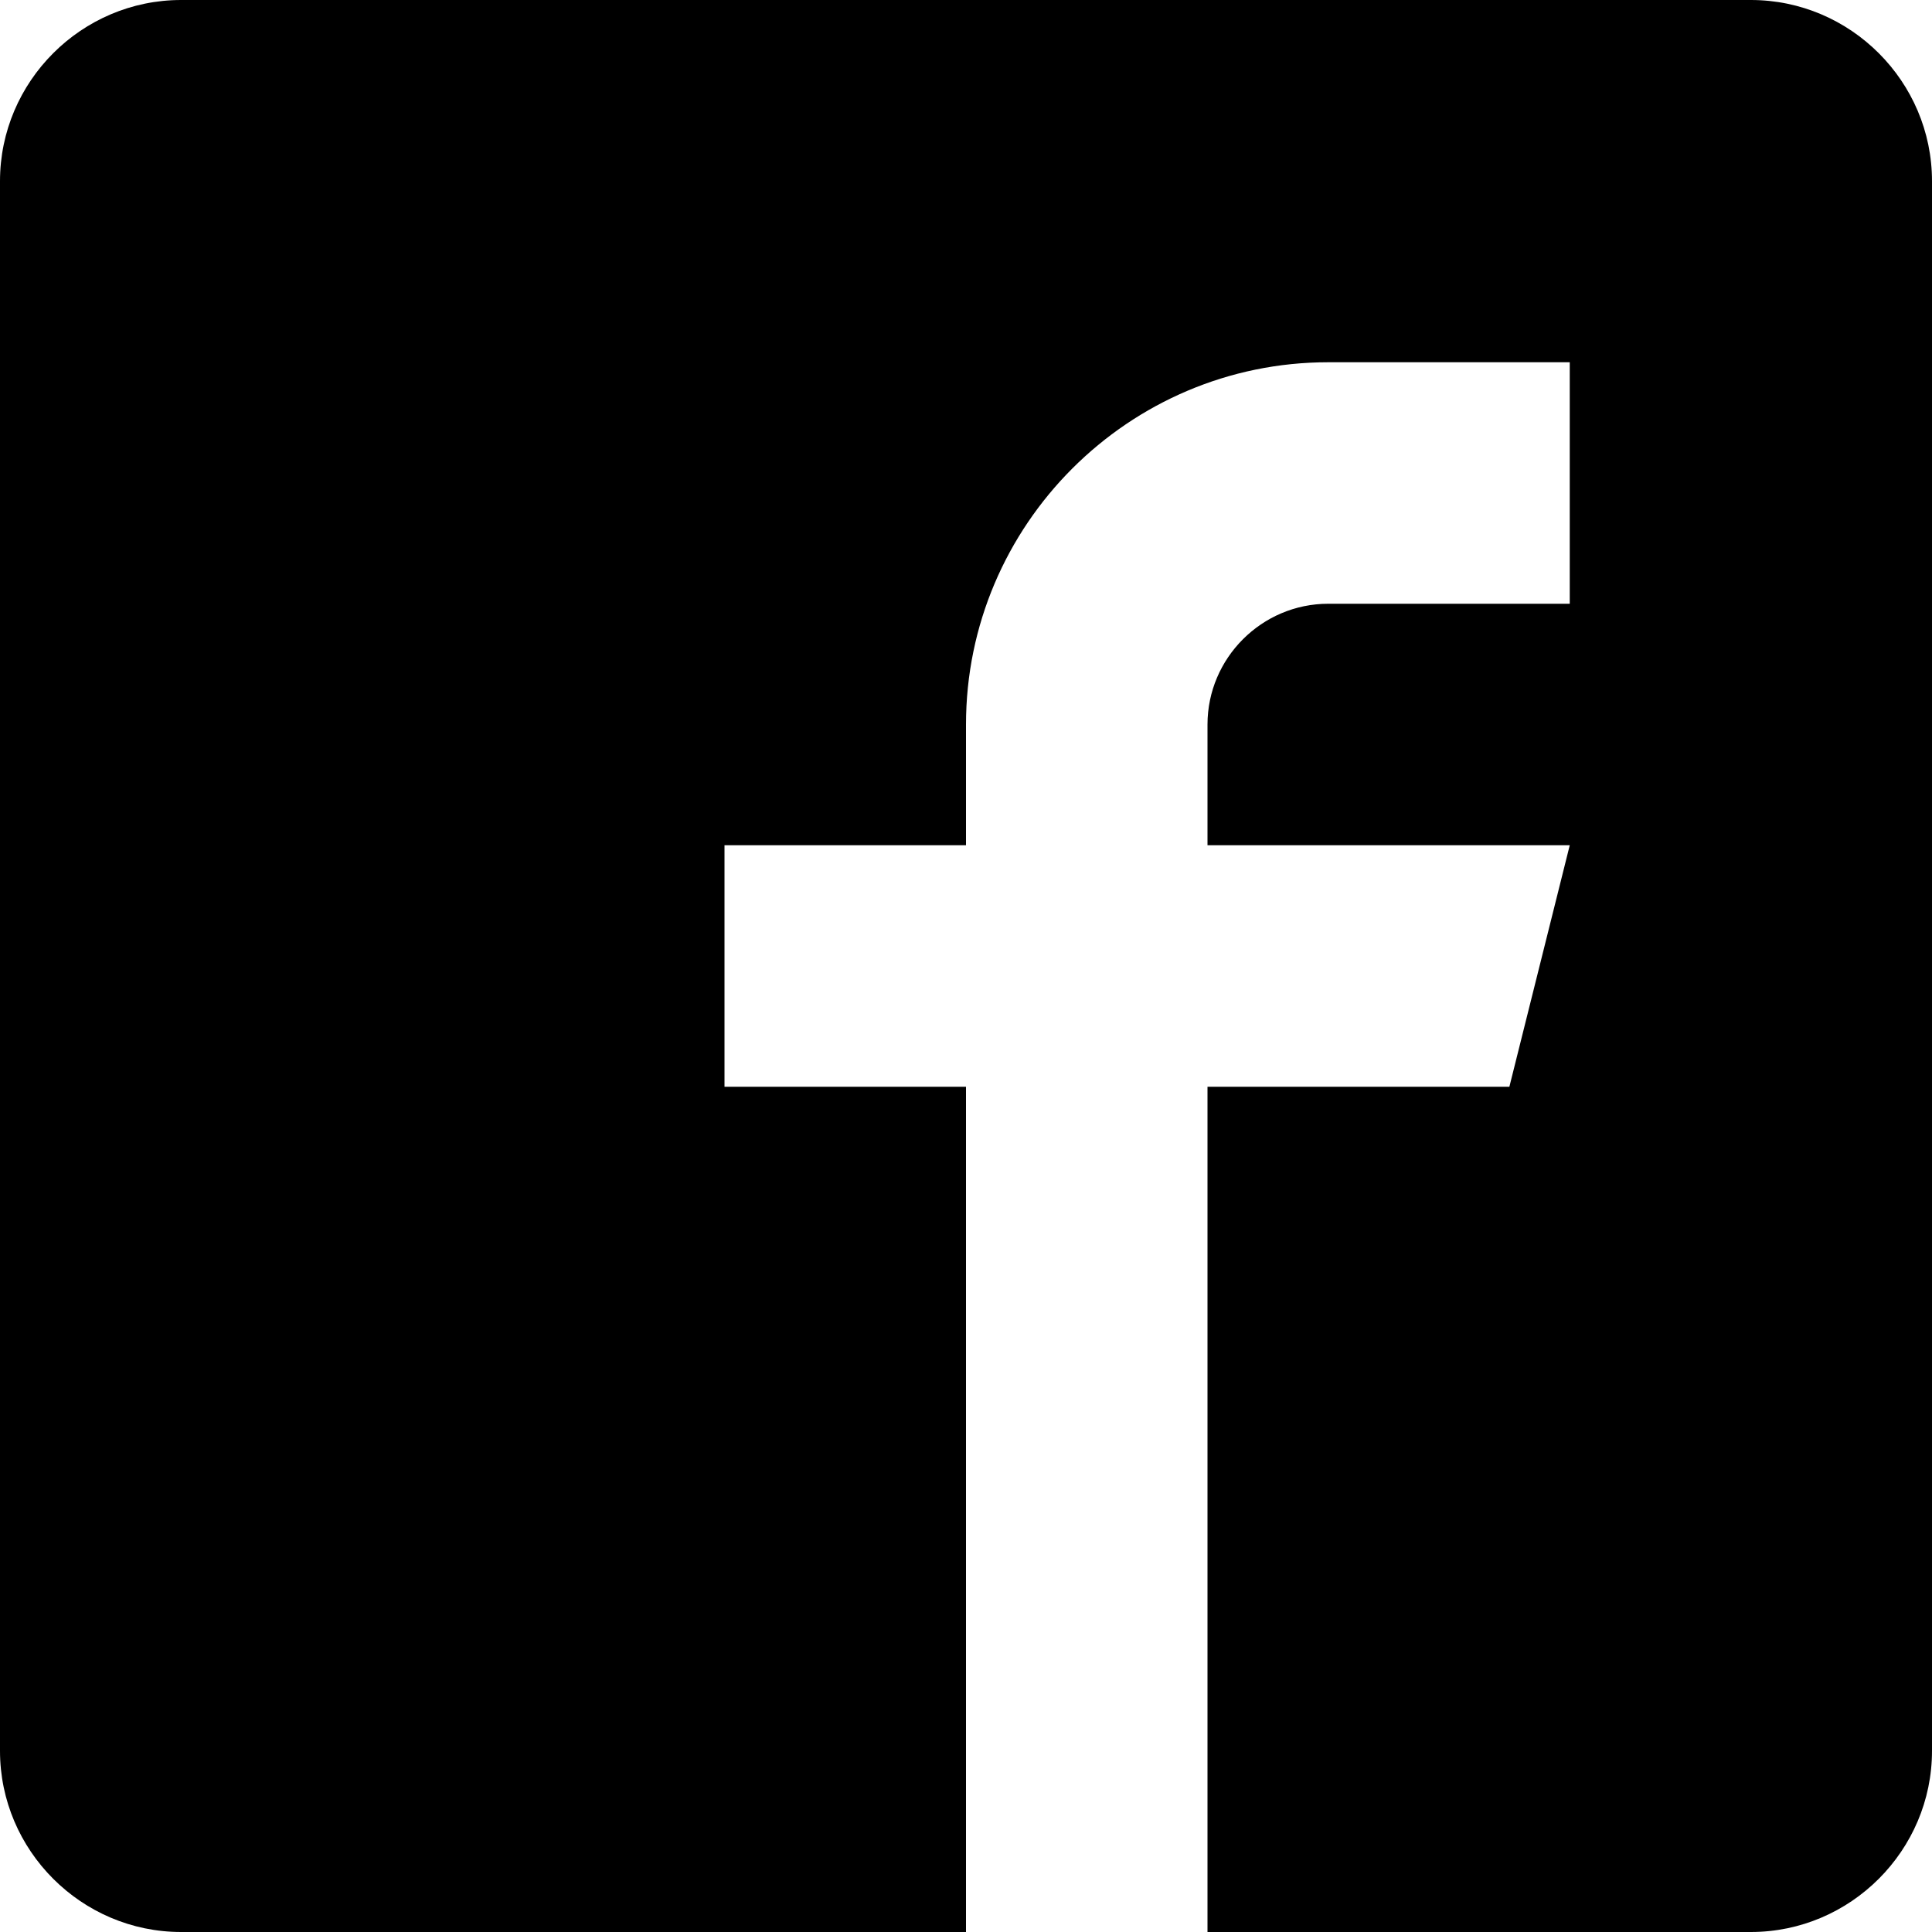
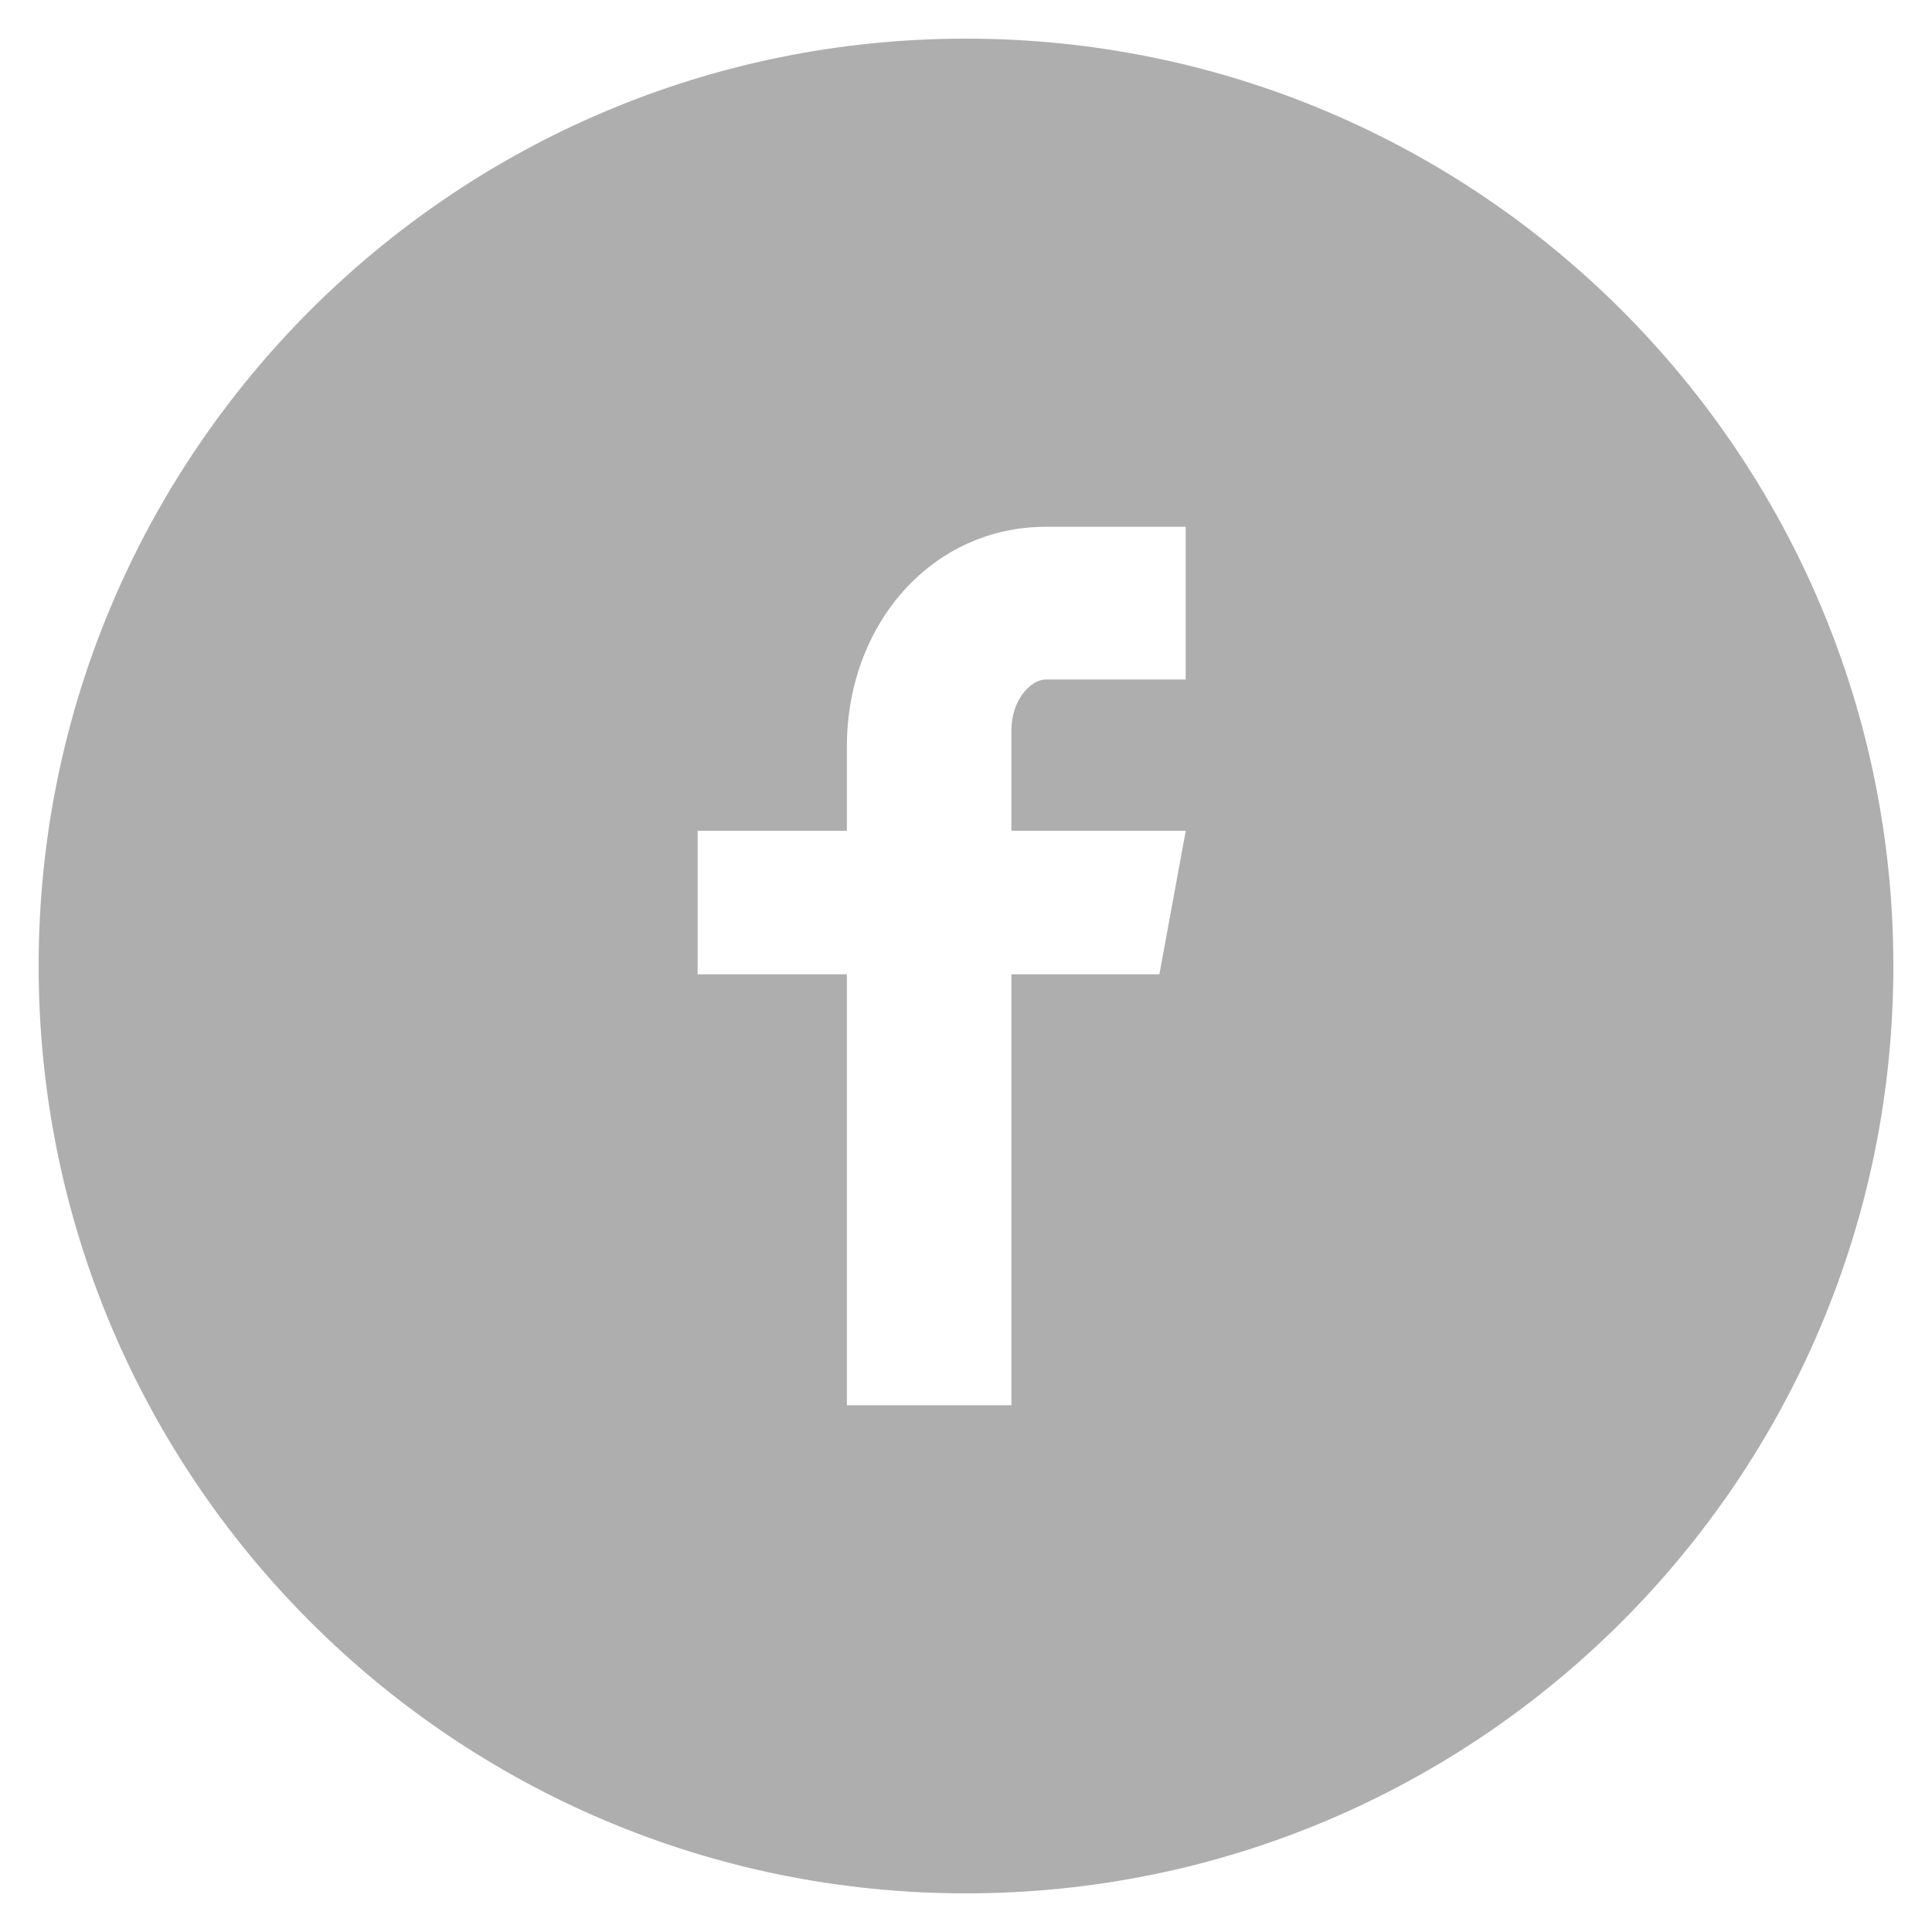
- <svg xmlns="http://www.w3.org/2000/svg" version="1.1" width="32" height="32" viewBox="0 0 32 32">
-   <path d="M29 0h-26c-1.65 0-3 1.35-3 3v26c0 1.65 1.35 3 3 3h13v-14h-4v-4h4v-2c0-3.306 2.694-6 6-6h4v4h-4c-1.1 0-2 0.9-2 2v2h6l-1 4h-5v14h9c1.65 0 3-1.35 3-3v-26c0-1.65-1.35-3-3-3z" />
+ <svg xmlns="http://www.w3.org/2000/svg" version="1.1" width="20" height="20" viewBox="0 0 20 20">
+   <path d="M10 0.4c-5.302 0-9.6 4.298-9.6 9.6s4.298 9.6 9.6 9.6 9.6-4.298 9.6-9.6-4.298-9.6-9.6-9.6zM12.274 7.034h-1.443c-0.171 0-0.361 0.225-0.361 0.524v1.042h1.805l-0.273 1.486h-1.532v4.461h-1.703v-4.461h-1.545v-1.486h1.545v-0.874c0-1.254 0.87-2.273 2.064-2.273h1.443v1.581z" fill="#aeaeae" />
</svg>
